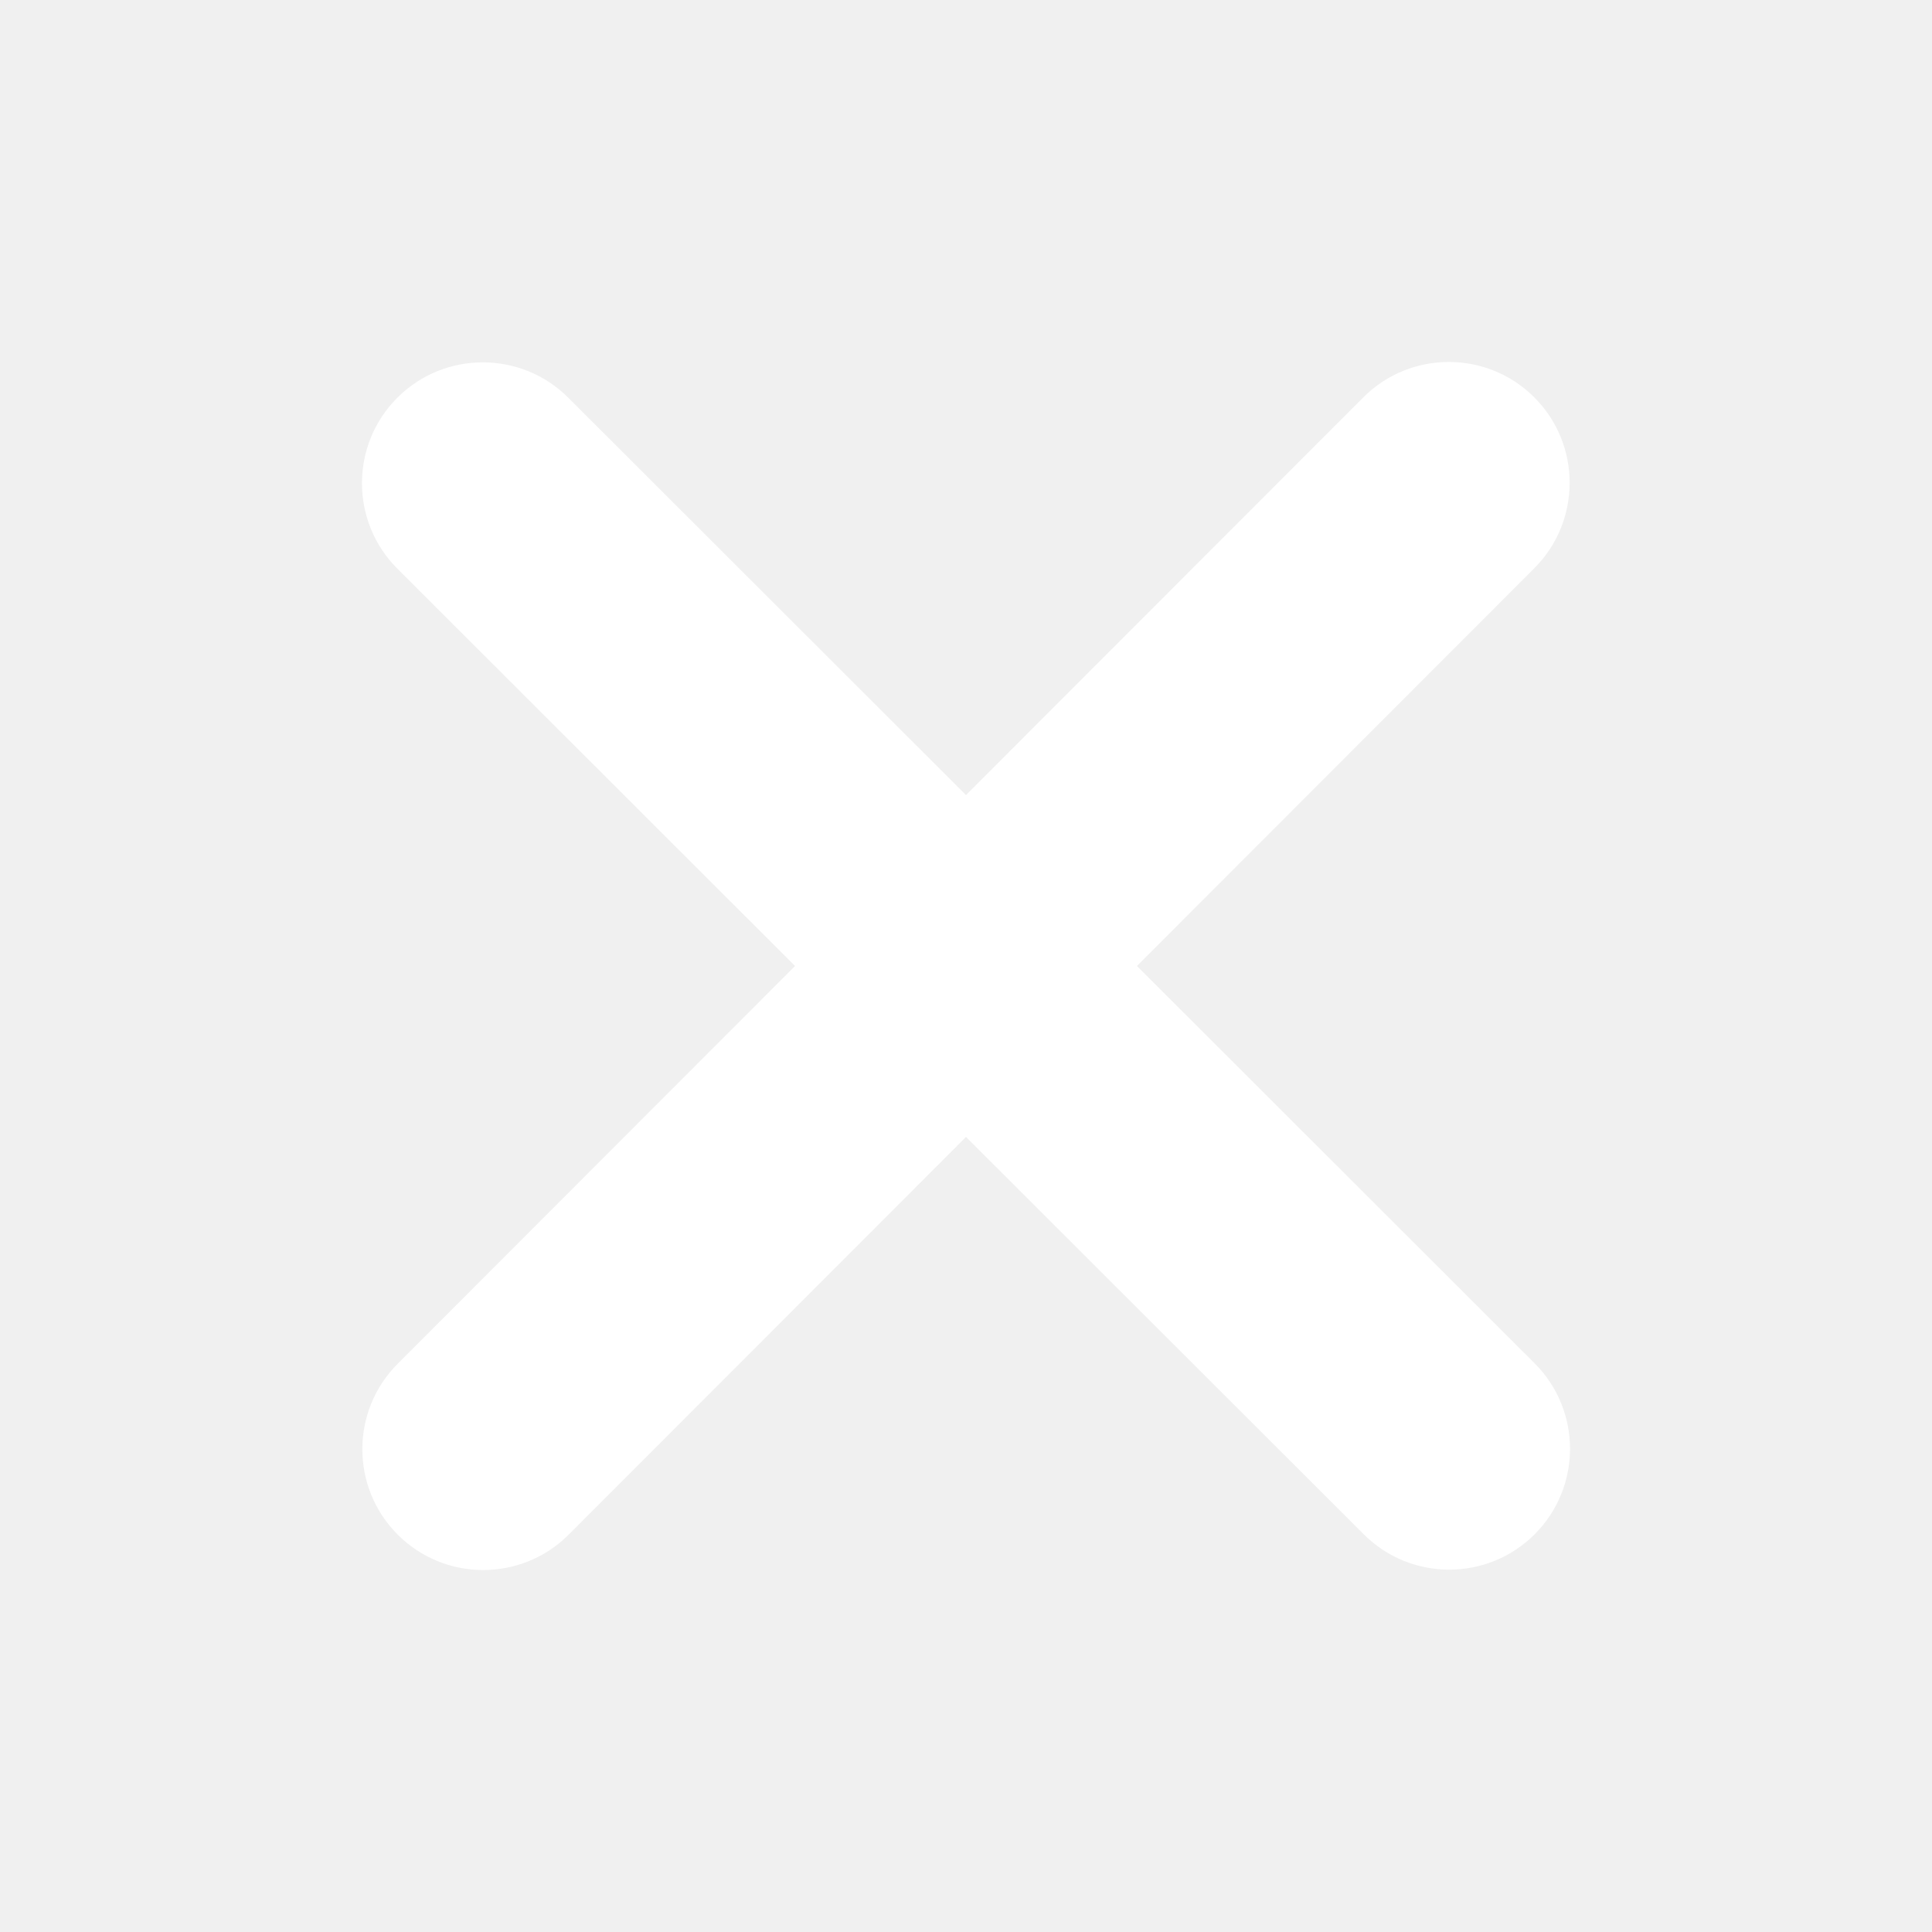
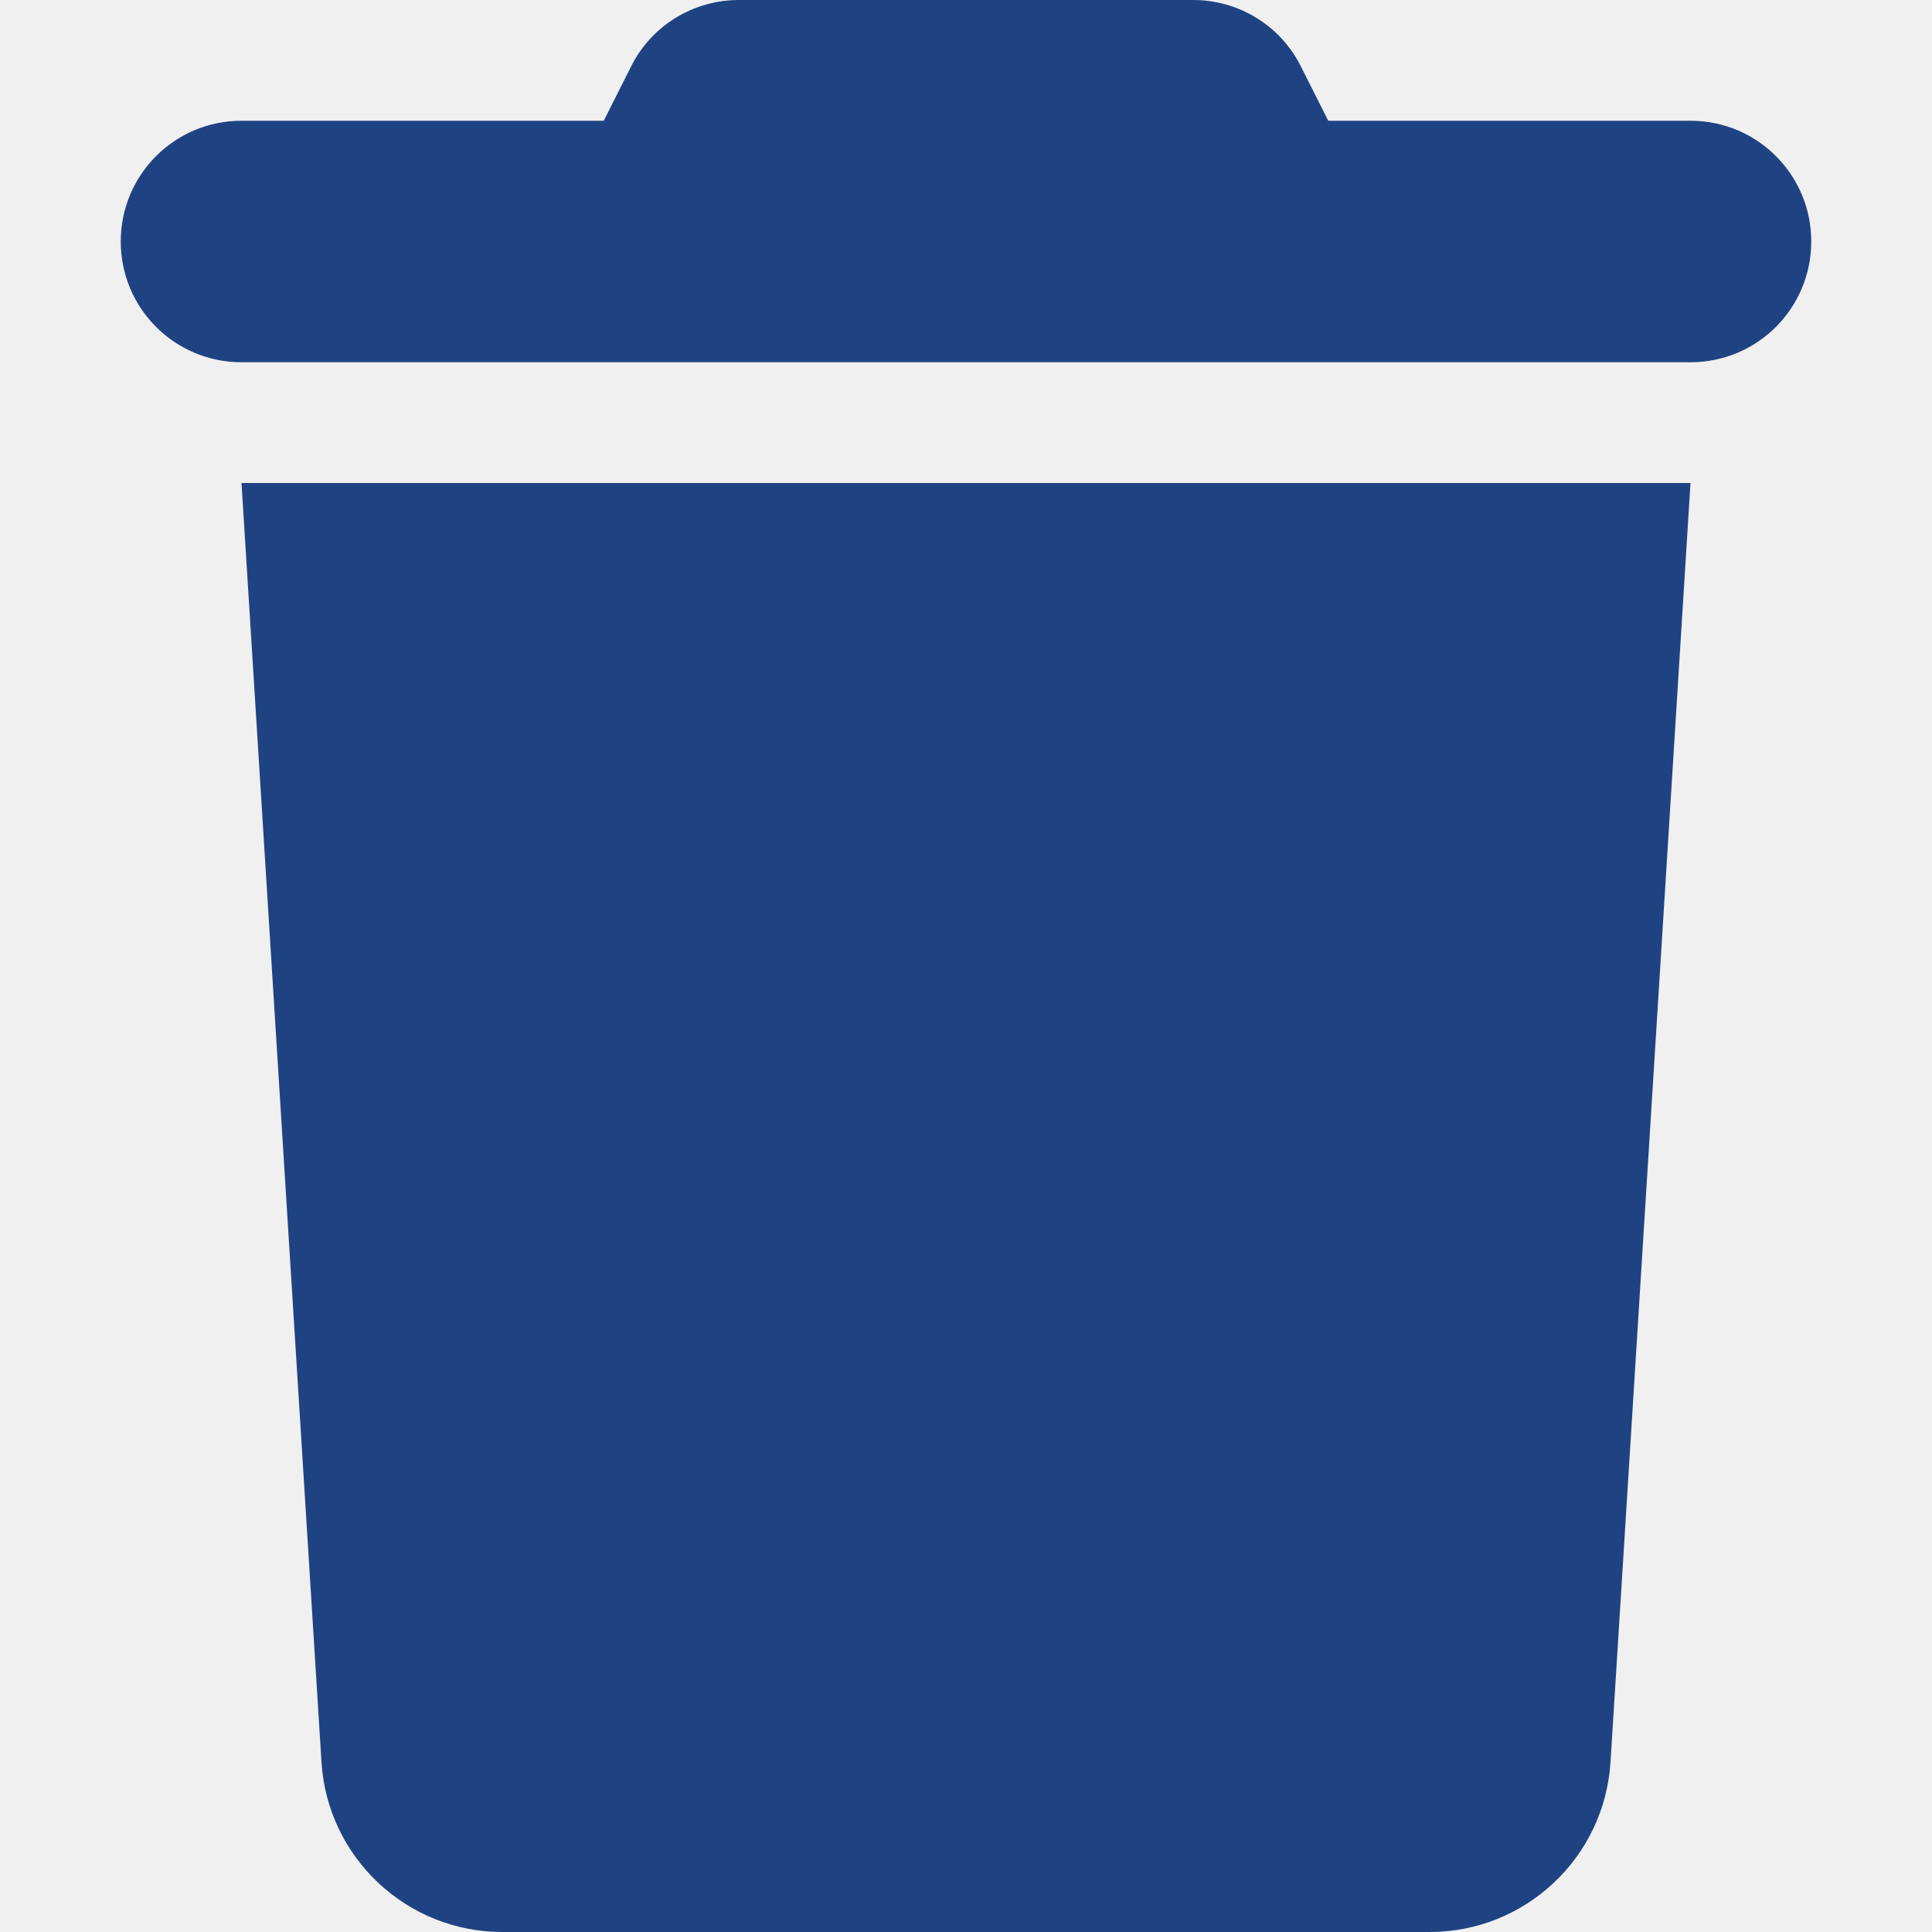
- <svg xmlns="http://www.w3.org/2000/svg" width="15" height="15" viewBox="0 0 384 512">
-   <path fill="white" d="M342.6 150.6c12.5-12.5 12.5-32.8 0-45.3s-32.8-12.5-45.3 0L192 210.7 86.6 105.4c-12.5-12.5-32.8-12.5-45.3 0s-12.5 32.8 0 45.3L146.7 256 41.4 361.4c-12.5 12.5-12.5 32.8 0 45.3s32.8 12.5 45.3 0L192 301.3 297.4 406.6c12.5 12.5 32.8 12.5 45.3 0s12.5-32.8 0-45.3L237.3 256 342.6 150.6z" />
+ <svg xmlns="http://www.w3.org/2000/svg" width="12" height="12" viewBox="0 0 448 512">
+   <path fill="#1F4382" d="M135.2 17.7L128 32 32 32C14.3 32 0 46.3 0 64S14.3 96 32 96l384 0c17.7 0 32-14.3 32-32s-14.3-32-32-32l-96 0-7.2-14.3C307.4 6.8 296.3 0 284.2 0L163.8 0c-12.1 0-23.2 6.8-28.6 17.7zM416 128L32 128 53.2 467c1.6 25.3 22.6 45 47.9 45l245.8 0c25.3 0 46.3-19.7 47.9-45L416 128z" />
</svg>
